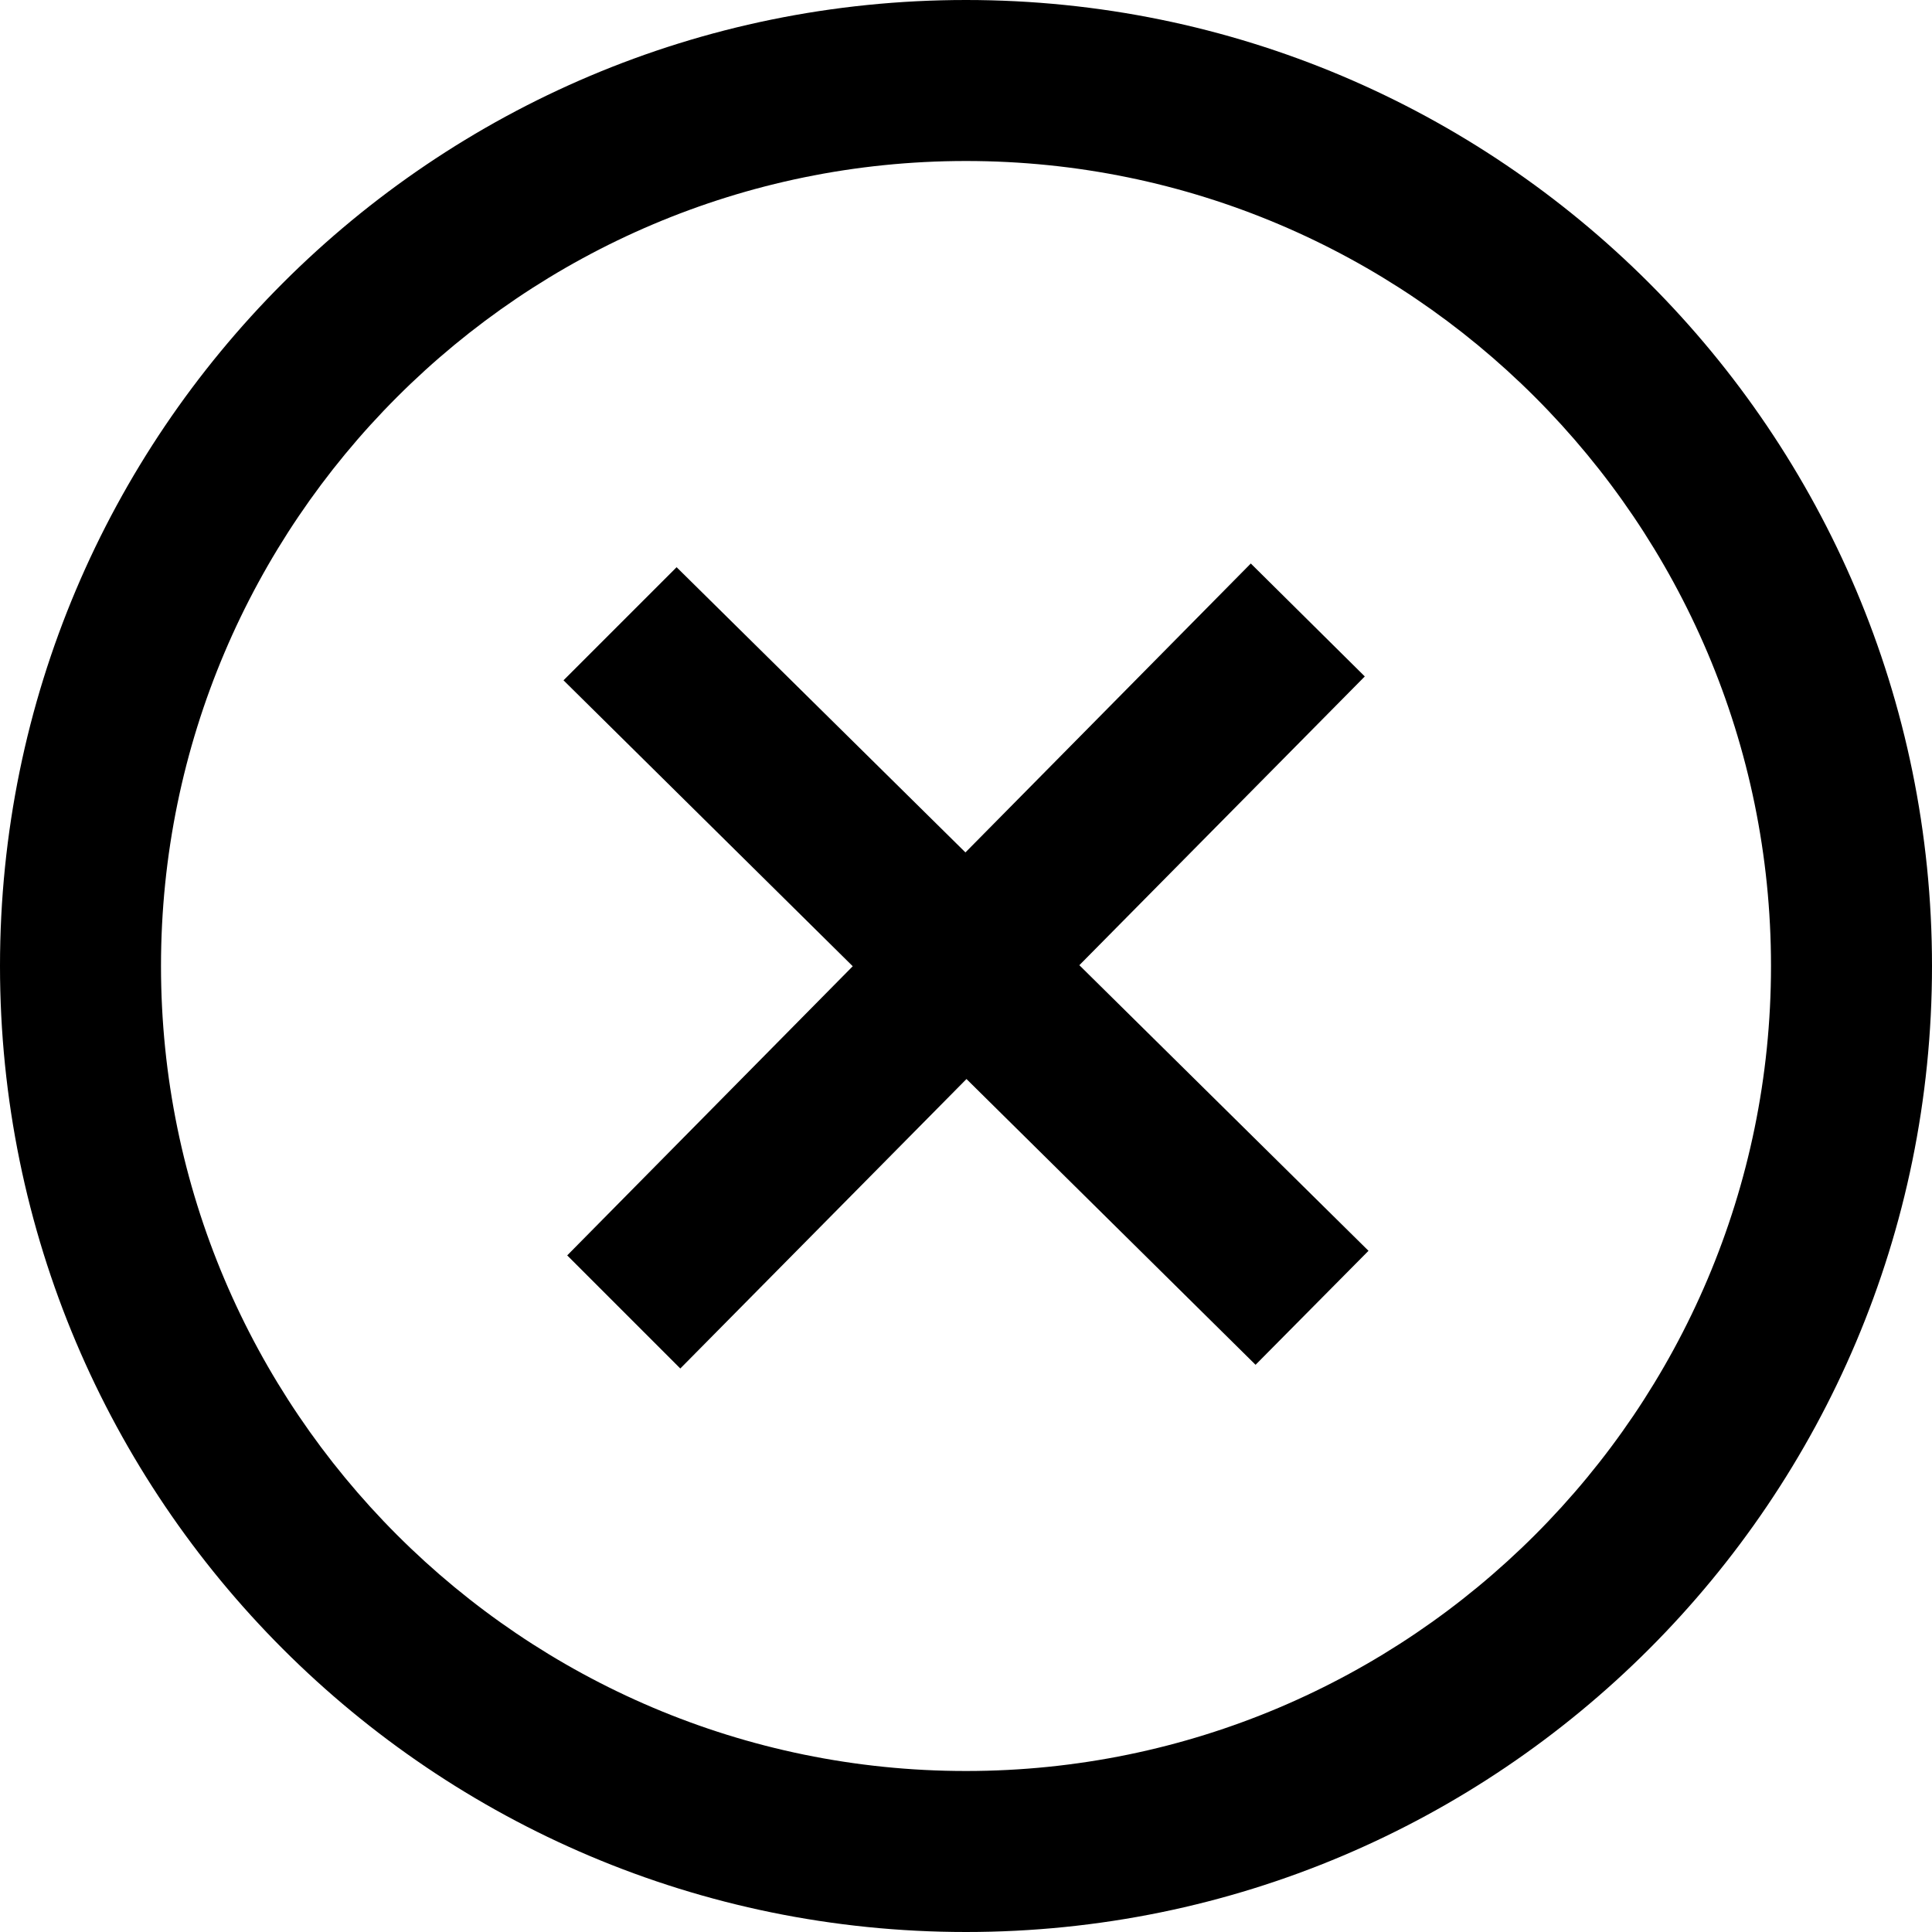
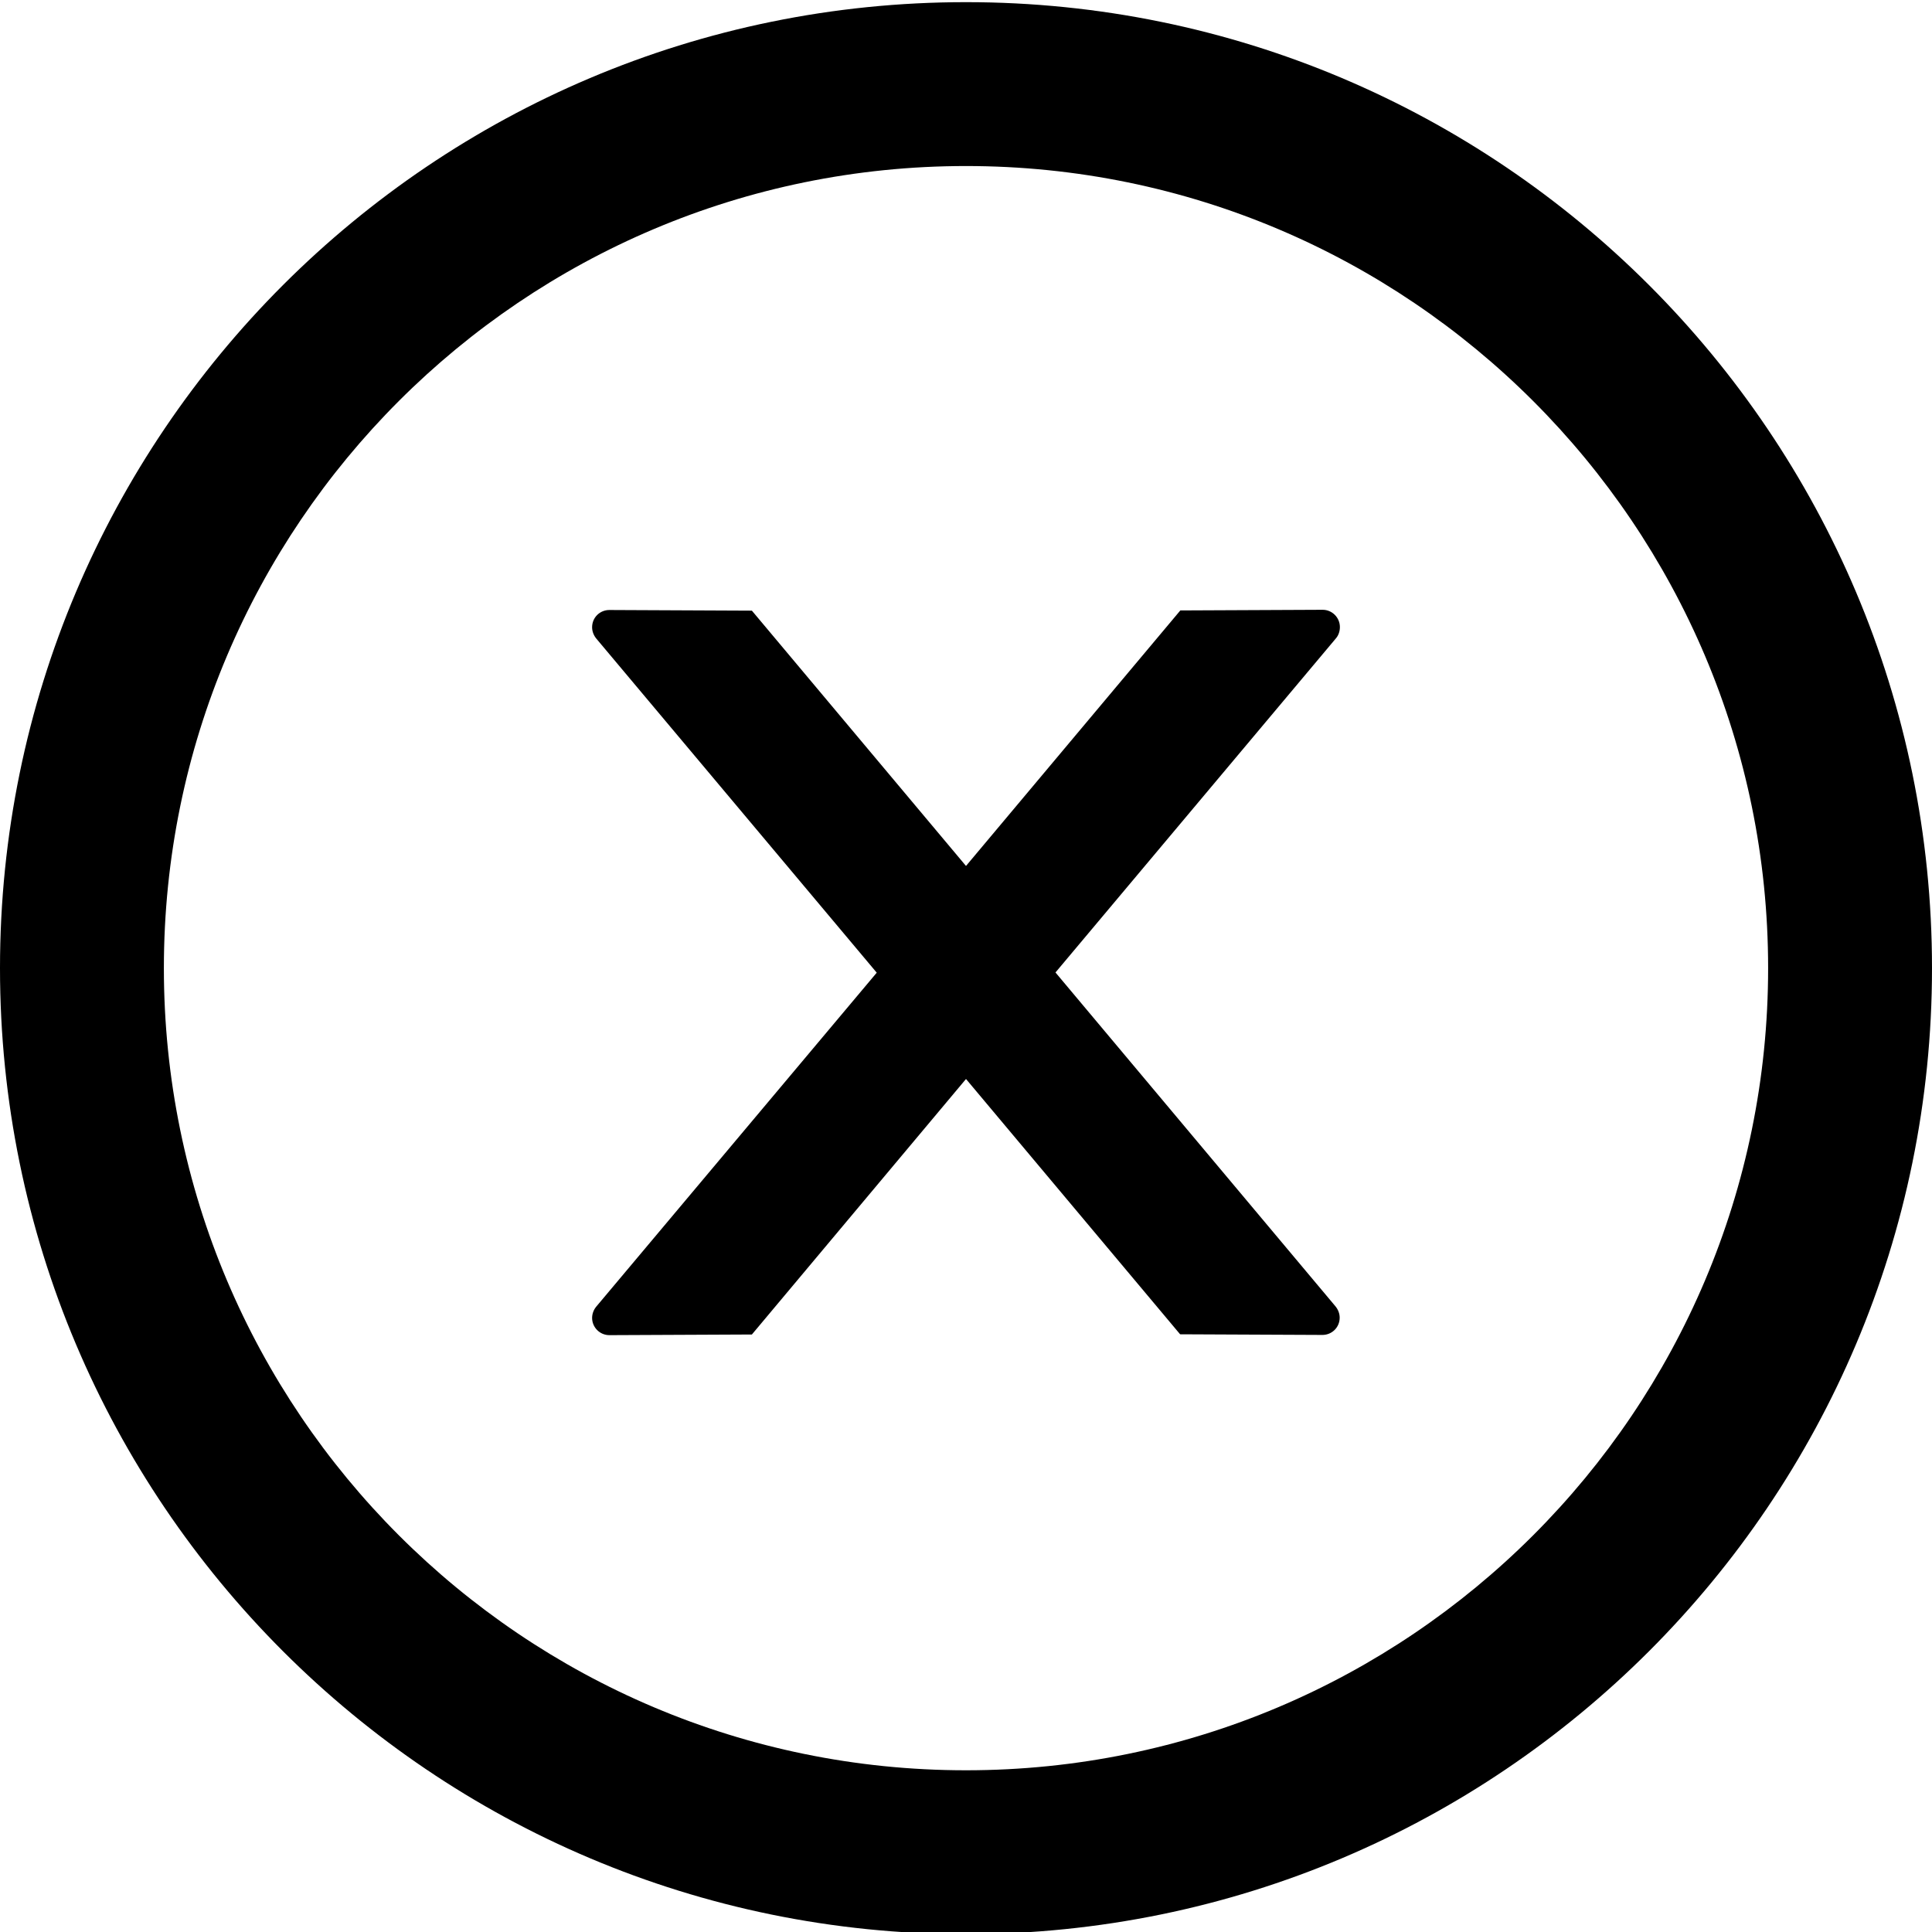
- <svg xmlns="http://www.w3.org/2000/svg" viewBox="0 0 24 24">
-   <path d="M12 2c5.514 0 10 4.486 10 10s-4.486 10-10 10-10-4.486-10-10 4.486-10 10-10zm0-2c-6.627 0-12 5.373-12 12s5.373 12 12 12 12-5.373 12-12-5.373-12-12-12zm5 15.538l-3.592-3.548 3.546-3.587-1.416-1.403-3.545 3.589-3.588-3.543-1.405 1.405 3.593 3.552-3.547 3.592 1.405 1.405 3.555-3.596 3.591 3.55 1.403-1.416z" />
+ <svg aria-hidden="true" data-icon="close-circle" focusable="false" viewBox="64 64 896 896">
+   <path d="M685.4 354.8c0-4.4-3.6-8-8-8l-66 .3L512 465.6l-99.3-118.4-66.1-.3c-4.4 0-8 3.5-8 8 0 1.9.7 3.7 1.9 5.2l130.1 155L340.5 670a8.32 8.32 0 00-1.9 5.2c0 4.4 3.6 8 8 8l66.1-.3L512 564.4l99.3 118.4 66 .3c4.4 0 8-3.5 8-8 0-1.9-.7-3.7-1.9-5.2L553.5 515l130.1-155c1.2-1.4 1.8-3.3 1.8-5.2z" />
+   <path d="M512 65C264.6 65 64 265.6 64 513s200.6 448 448 448 448-200.6 448-448S759.4 65 512 65zm0 820c-205.4 0-372-166.6-372-372s166.6-372 372-372 372 166.6 372 372-166.6 372-372 372z" />
</svg>
